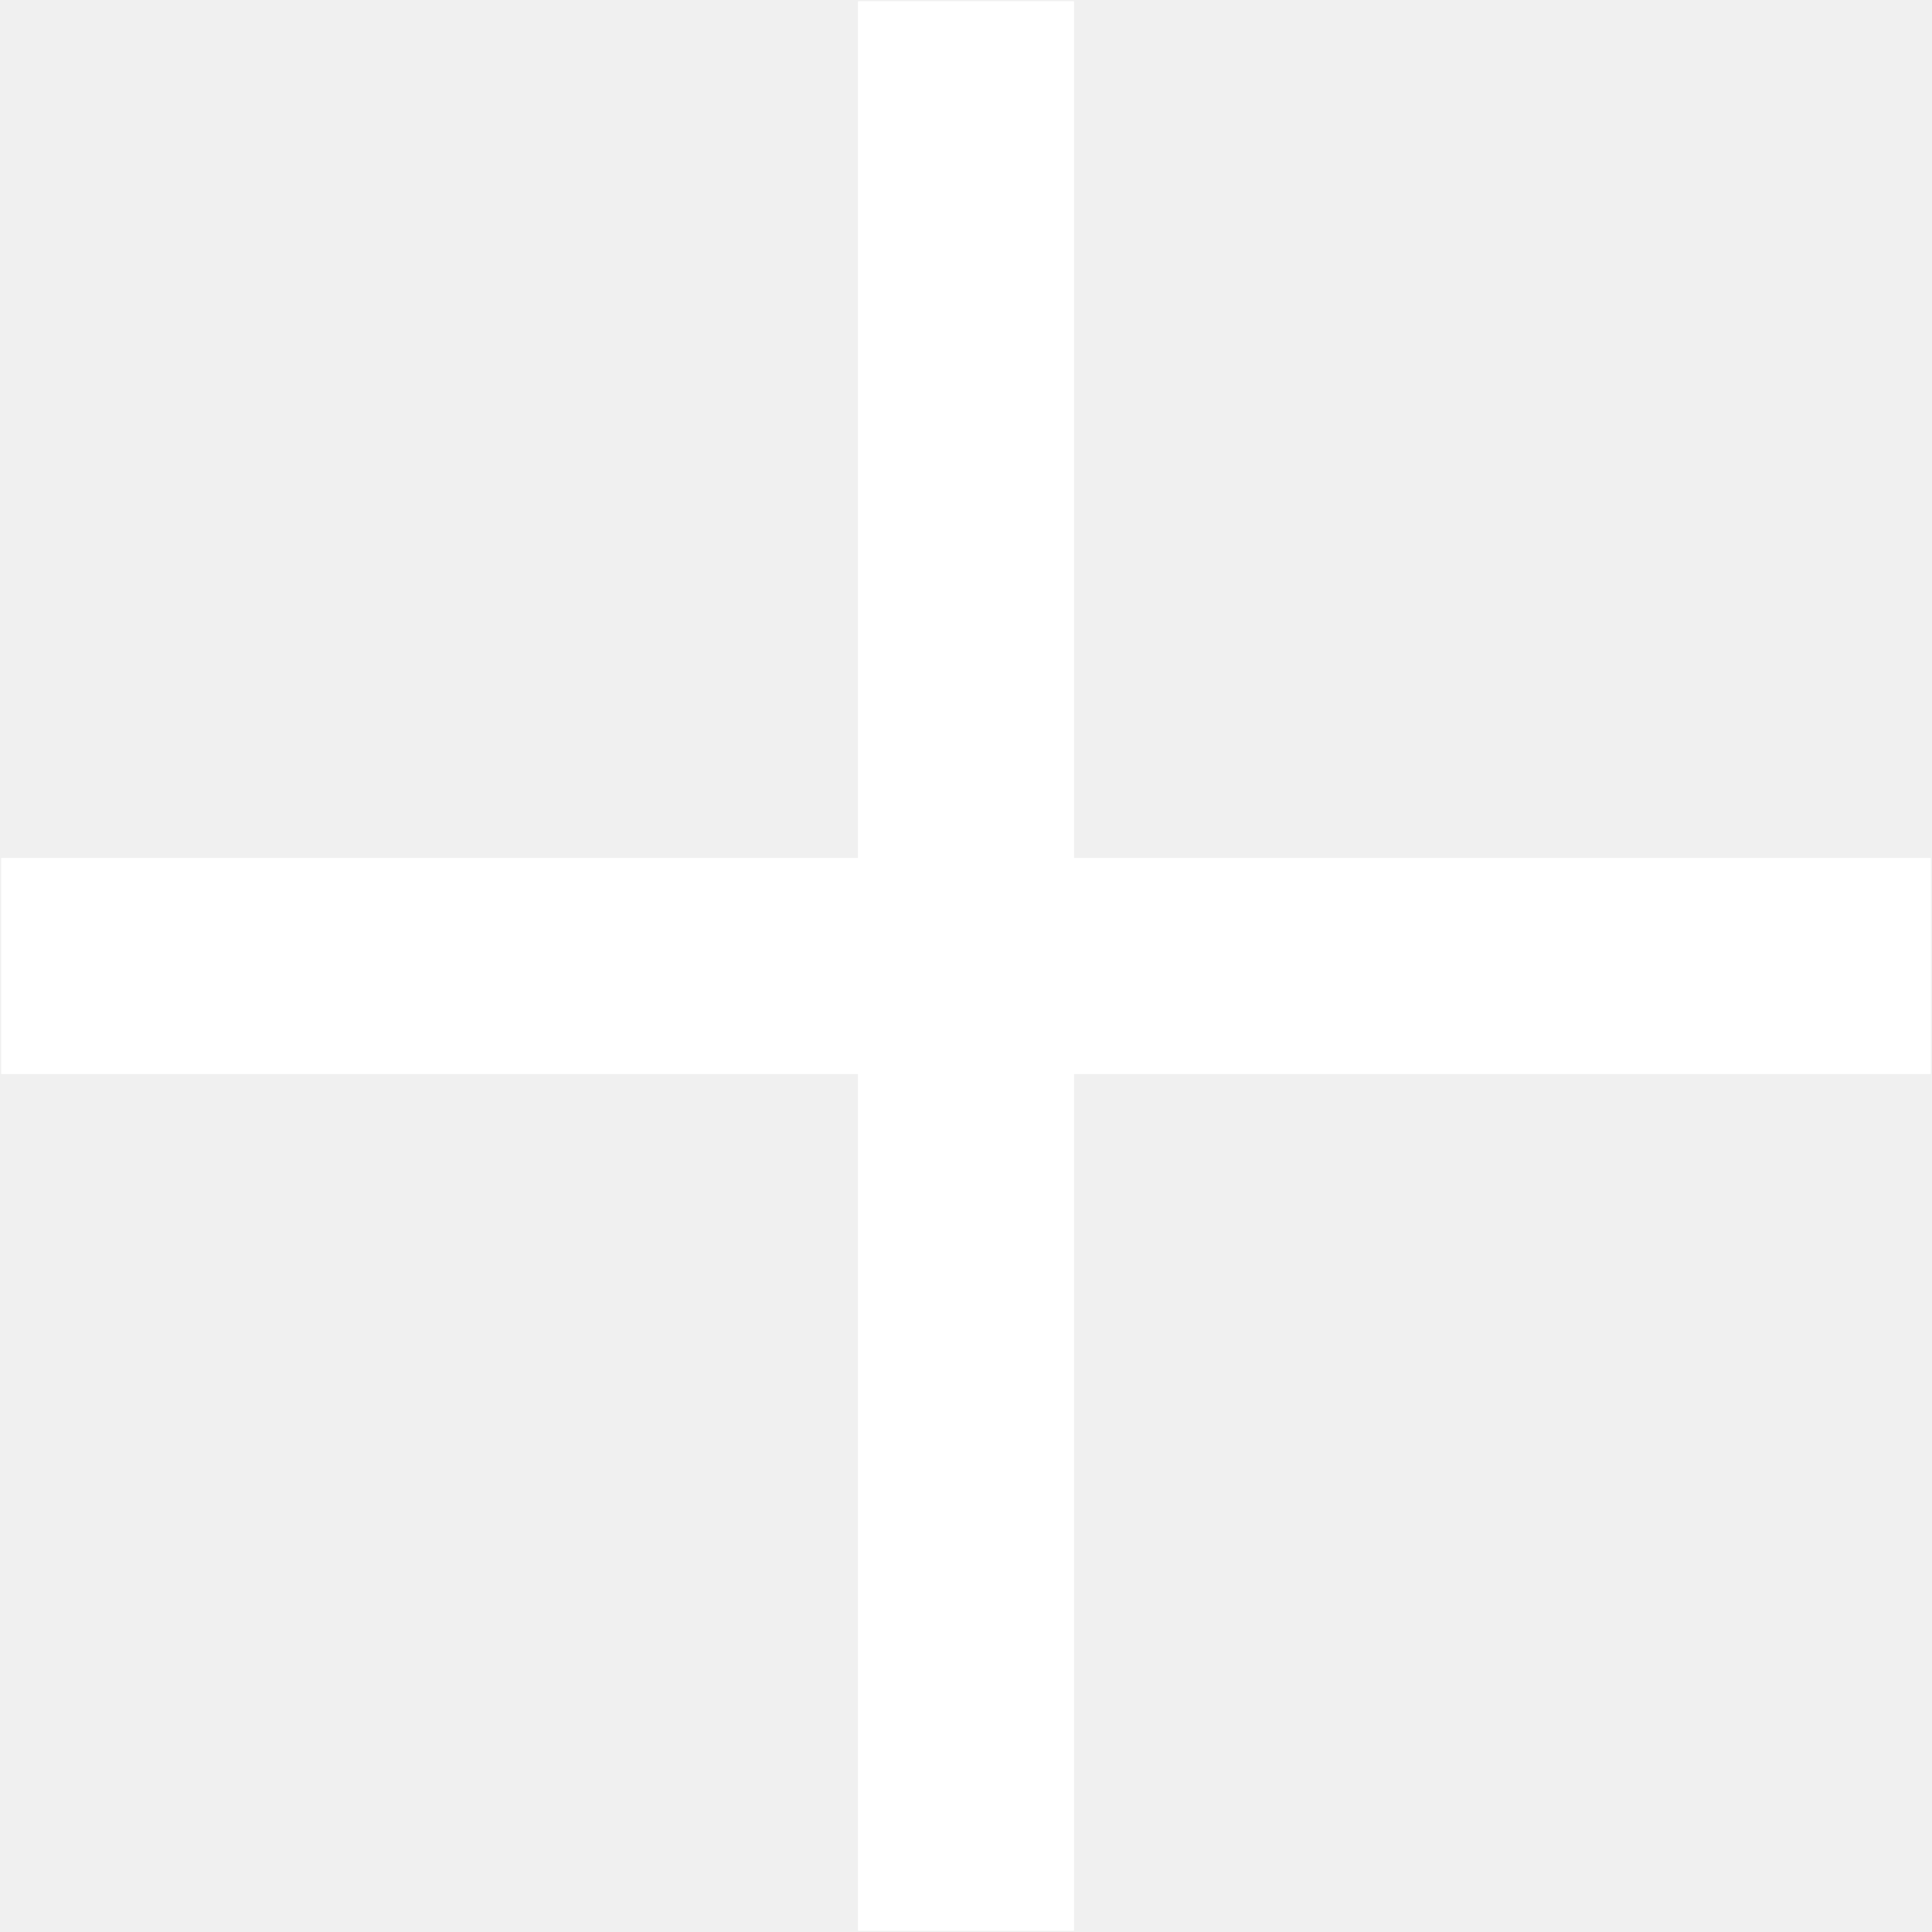
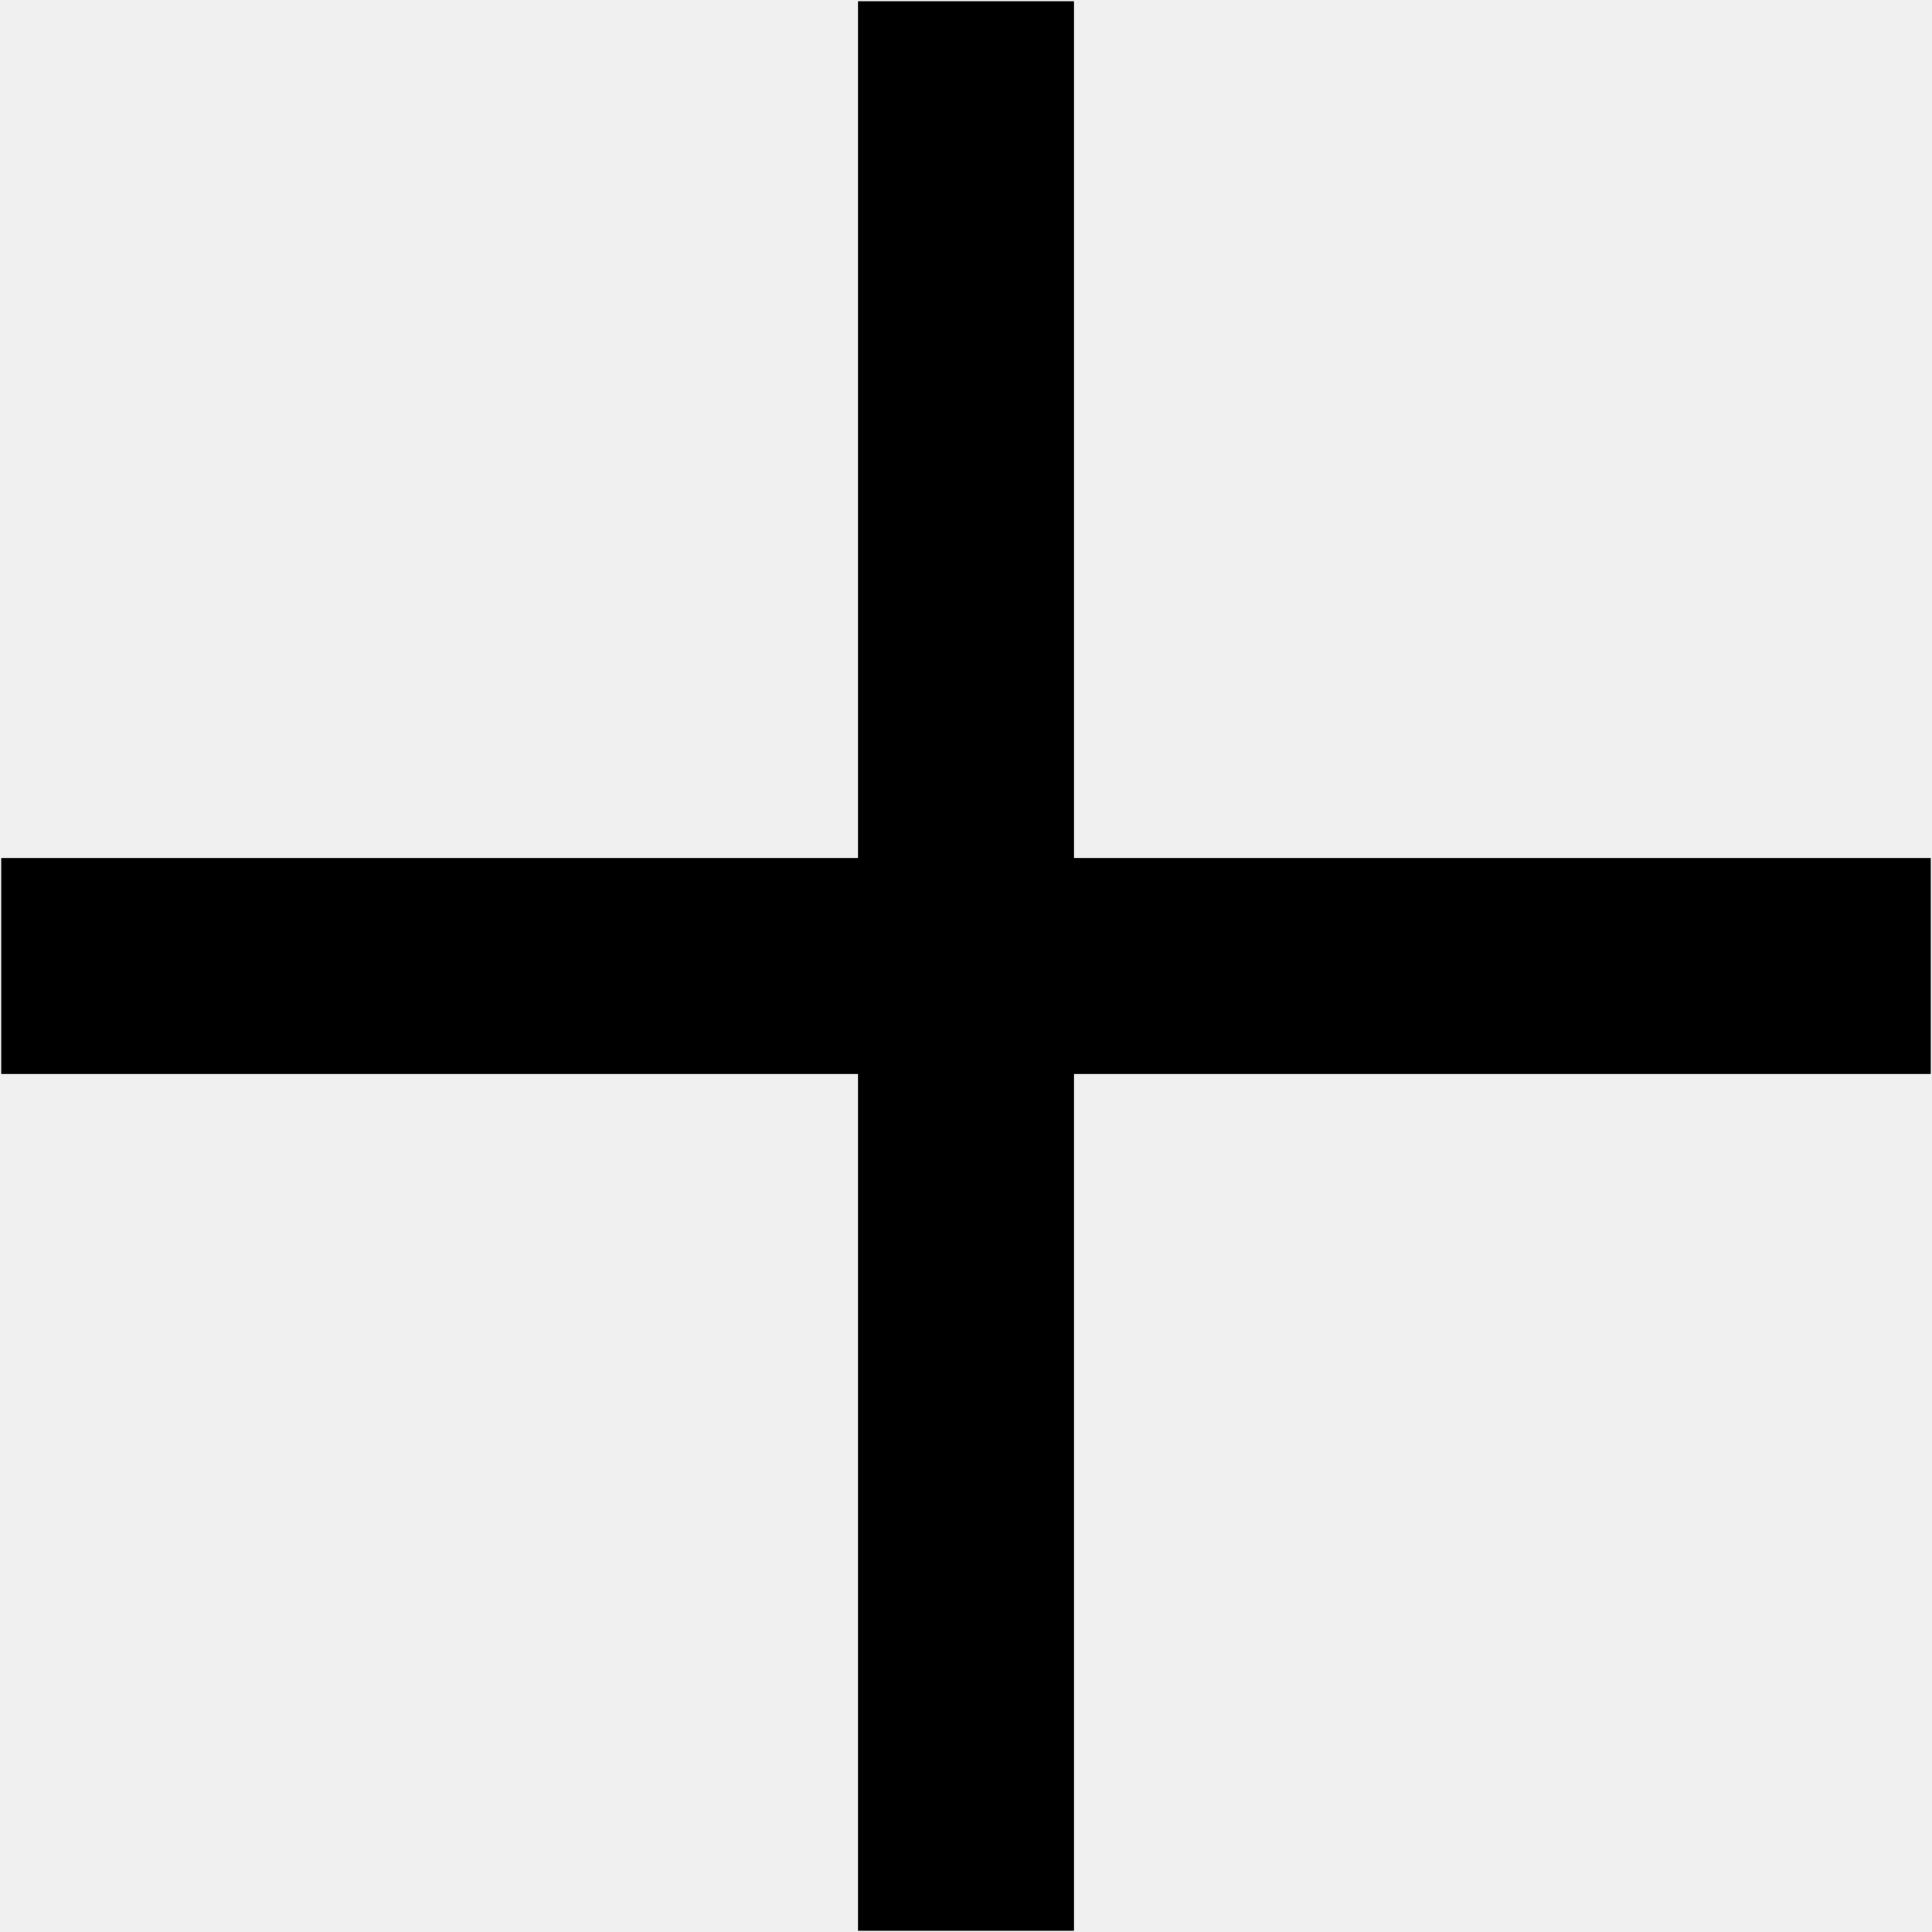
<svg xmlns="http://www.w3.org/2000/svg" width="177" height="177" viewBox="0 0 177 177">
-   <polygon fill="#FFF" points="158 32.999 144.001 19 88.5 74.501 32.999 19 19 32.999 74.501 88.5 19 144.001 32.999 158 88.5 102.499 144.001 158 158 144.001 102.499 88.5" transform="rotate(45 88.5 88.5)" />
+   <polygon fill="currentColor" points="158 32.999 144.001 19 88.5 74.501 32.999 19 19 32.999 74.501 88.5 19 144.001 32.999 158 88.5 102.499 144.001 158 158 144.001 102.499 88.5" transform="rotate(45 88.5 88.5)" />
</svg>
